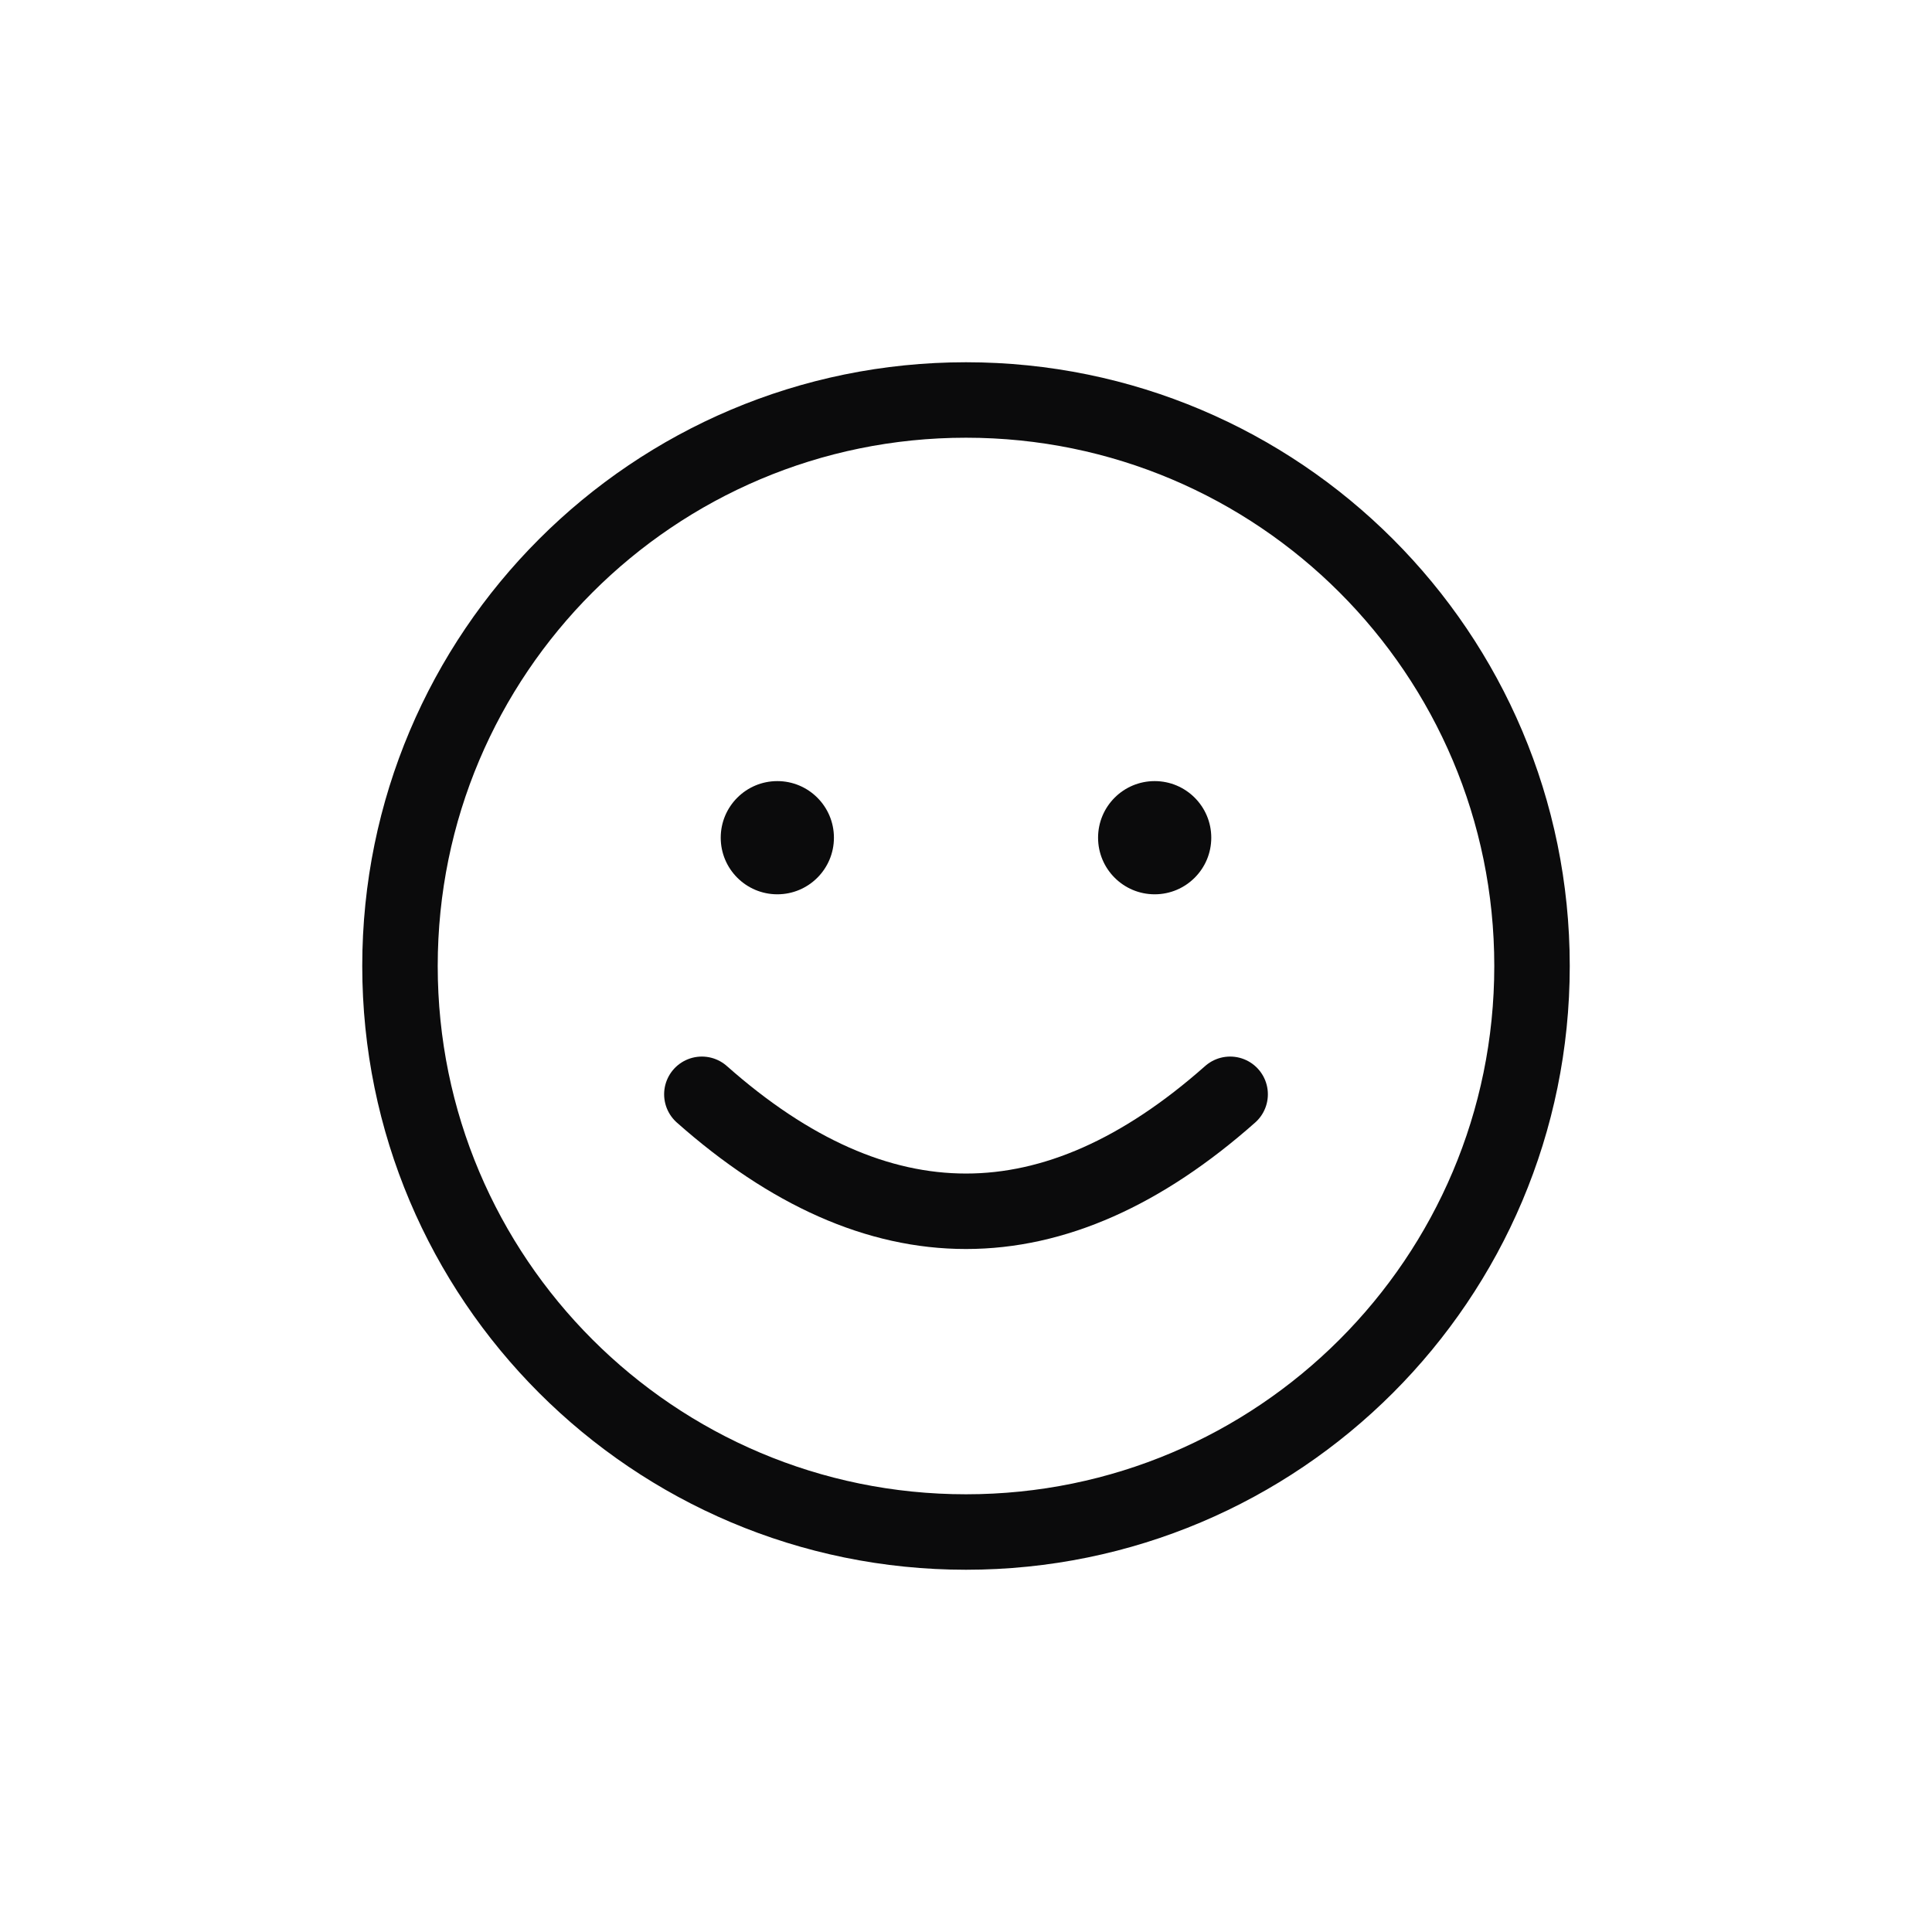
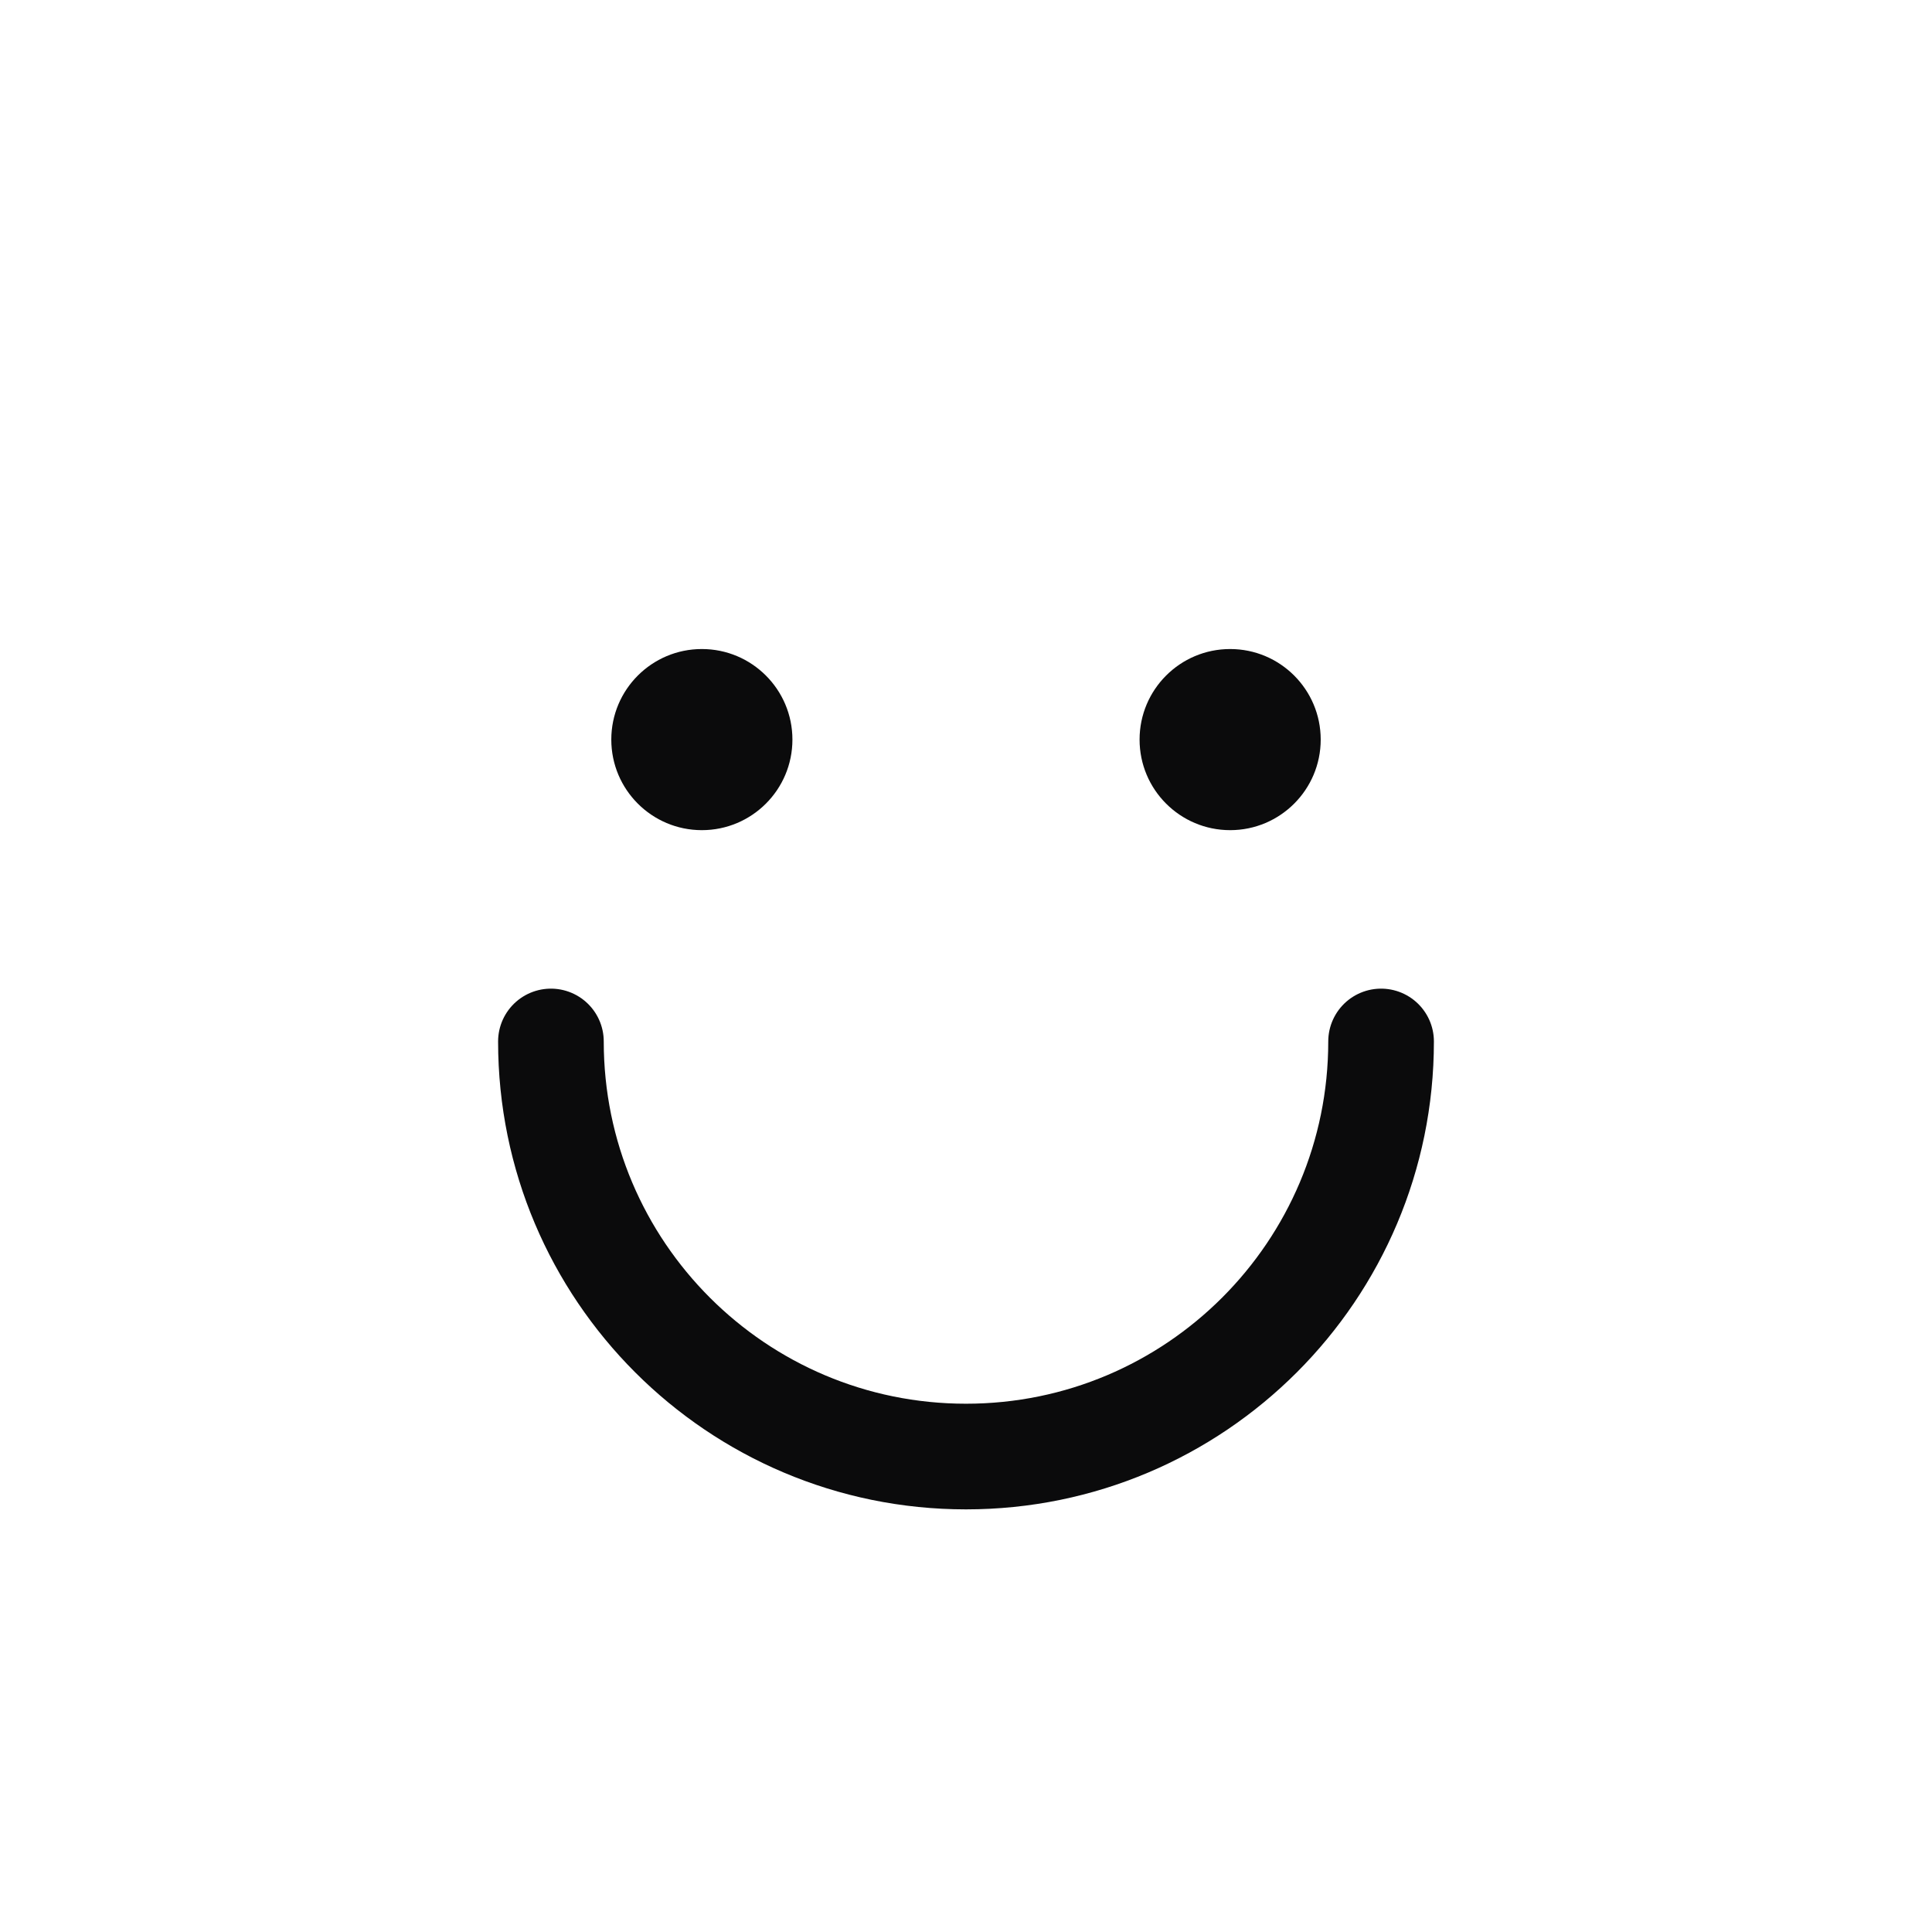
<svg xmlns="http://www.w3.org/2000/svg" viewBox="0 0 512 512">
  <rect width="512" height="512" fill="#FFFFFF" />
-   <circle cx="256" cy="256" r="150.0" fill="none" stroke="#0B0B0C" stroke-width="20.0" />
-   <circle cx="206.0" cy="222.0" r="15.0" fill="#0B0B0C" />
-   <circle cx="306.0" cy="222.0" r="15.0" fill="#0B0B0C" />
-   <path d="M186.0 290.0 Q 256.0 352.0 326.0 290.0" fill="none" stroke="#0B0B0C" stroke-width="20.0" stroke-linecap="round" />
+   <circle cx="186.0" cy="196.0" r="24.0" fill="#0B0B0C" />
+   <circle cx="326.0" cy="196.0" r="24.0" fill="#0B0B0C" />
+   <path d="M146.0 276.0 A 110.0 110.0 0 0 0 366.0 276.0" fill="none" stroke="#0B0B0C" stroke-width="28.0" stroke-linecap="round" />
</svg>
